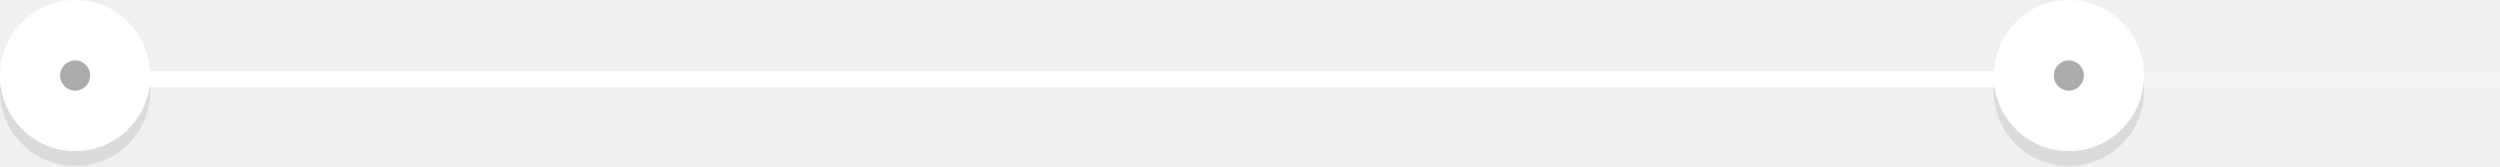
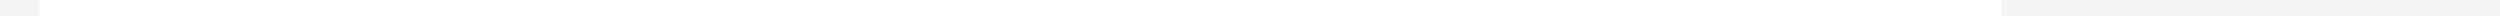
- <svg xmlns="http://www.w3.org/2000/svg" width="316" height="21" viewBox="0 0 316 21" fill="none">
-   <rect opacity="0.3" y="9" width="316" height="2" fill="white" />
-   <rect x="14" y="9" width="248" height="2" fill="white" />
-   <path opacity="0.3" d="M9.5 19.091C4.253 19.091 0 14.816 0 9.545V11.454C0 16.726 4.253 21 9.5 21C14.746 21 19 16.726 19 11.454V9.545C19 14.816 14.746 19.091 9.5 19.091Z" fill="#ABABAB" />
-   <path d="M9.5 19.091C14.747 19.091 19 14.817 19 9.545C19 4.274 14.747 0 9.5 0C4.253 0 0 4.274 0 9.545C0 14.817 4.253 19.091 9.5 19.091Z" fill="white" />
-   <path d="M9.5 11.454C10.549 11.454 11.4 10.6 11.4 9.545C11.4 8.491 10.549 7.636 9.5 7.636C8.451 7.636 7.6 8.491 7.6 9.545C7.6 10.6 8.451 11.454 9.5 11.454Z" fill="#ABABAB" />
-   <path opacity="0.3" d="M261.5 19.091C256.253 19.091 252 14.816 252 9.545V11.454C252 16.726 256.253 21 261.5 21C266.746 21 271 16.726 271 11.454V9.545C271 14.816 266.746 19.091 261.5 19.091Z" fill="#ABABAB" />
-   <path d="M261.5 19.091C266.747 19.091 271 14.817 271 9.545C271 4.274 266.747 0 261.5 0C256.253 0 252 4.274 252 9.545C252 14.817 256.253 19.091 261.5 19.091Z" fill="white" />
-   <path d="M261.5 11.454C262.549 11.454 263.4 10.6 263.4 9.545C263.4 8.491 262.549 7.636 261.5 7.636C260.451 7.636 259.6 8.491 259.6 9.545C259.6 10.6 260.451 11.454 261.5 11.454Z" fill="#ABABAB" />
+ <svg xmlns="http://www.w3.org/2000/svg" width="316" height="2" viewBox="0 0 316 2" fill="none">
+   <rect opacity="0.3" width="316" height="2" fill="white" />
+   <rect x="5" width="248" height="2" fill="white" />
</svg>
